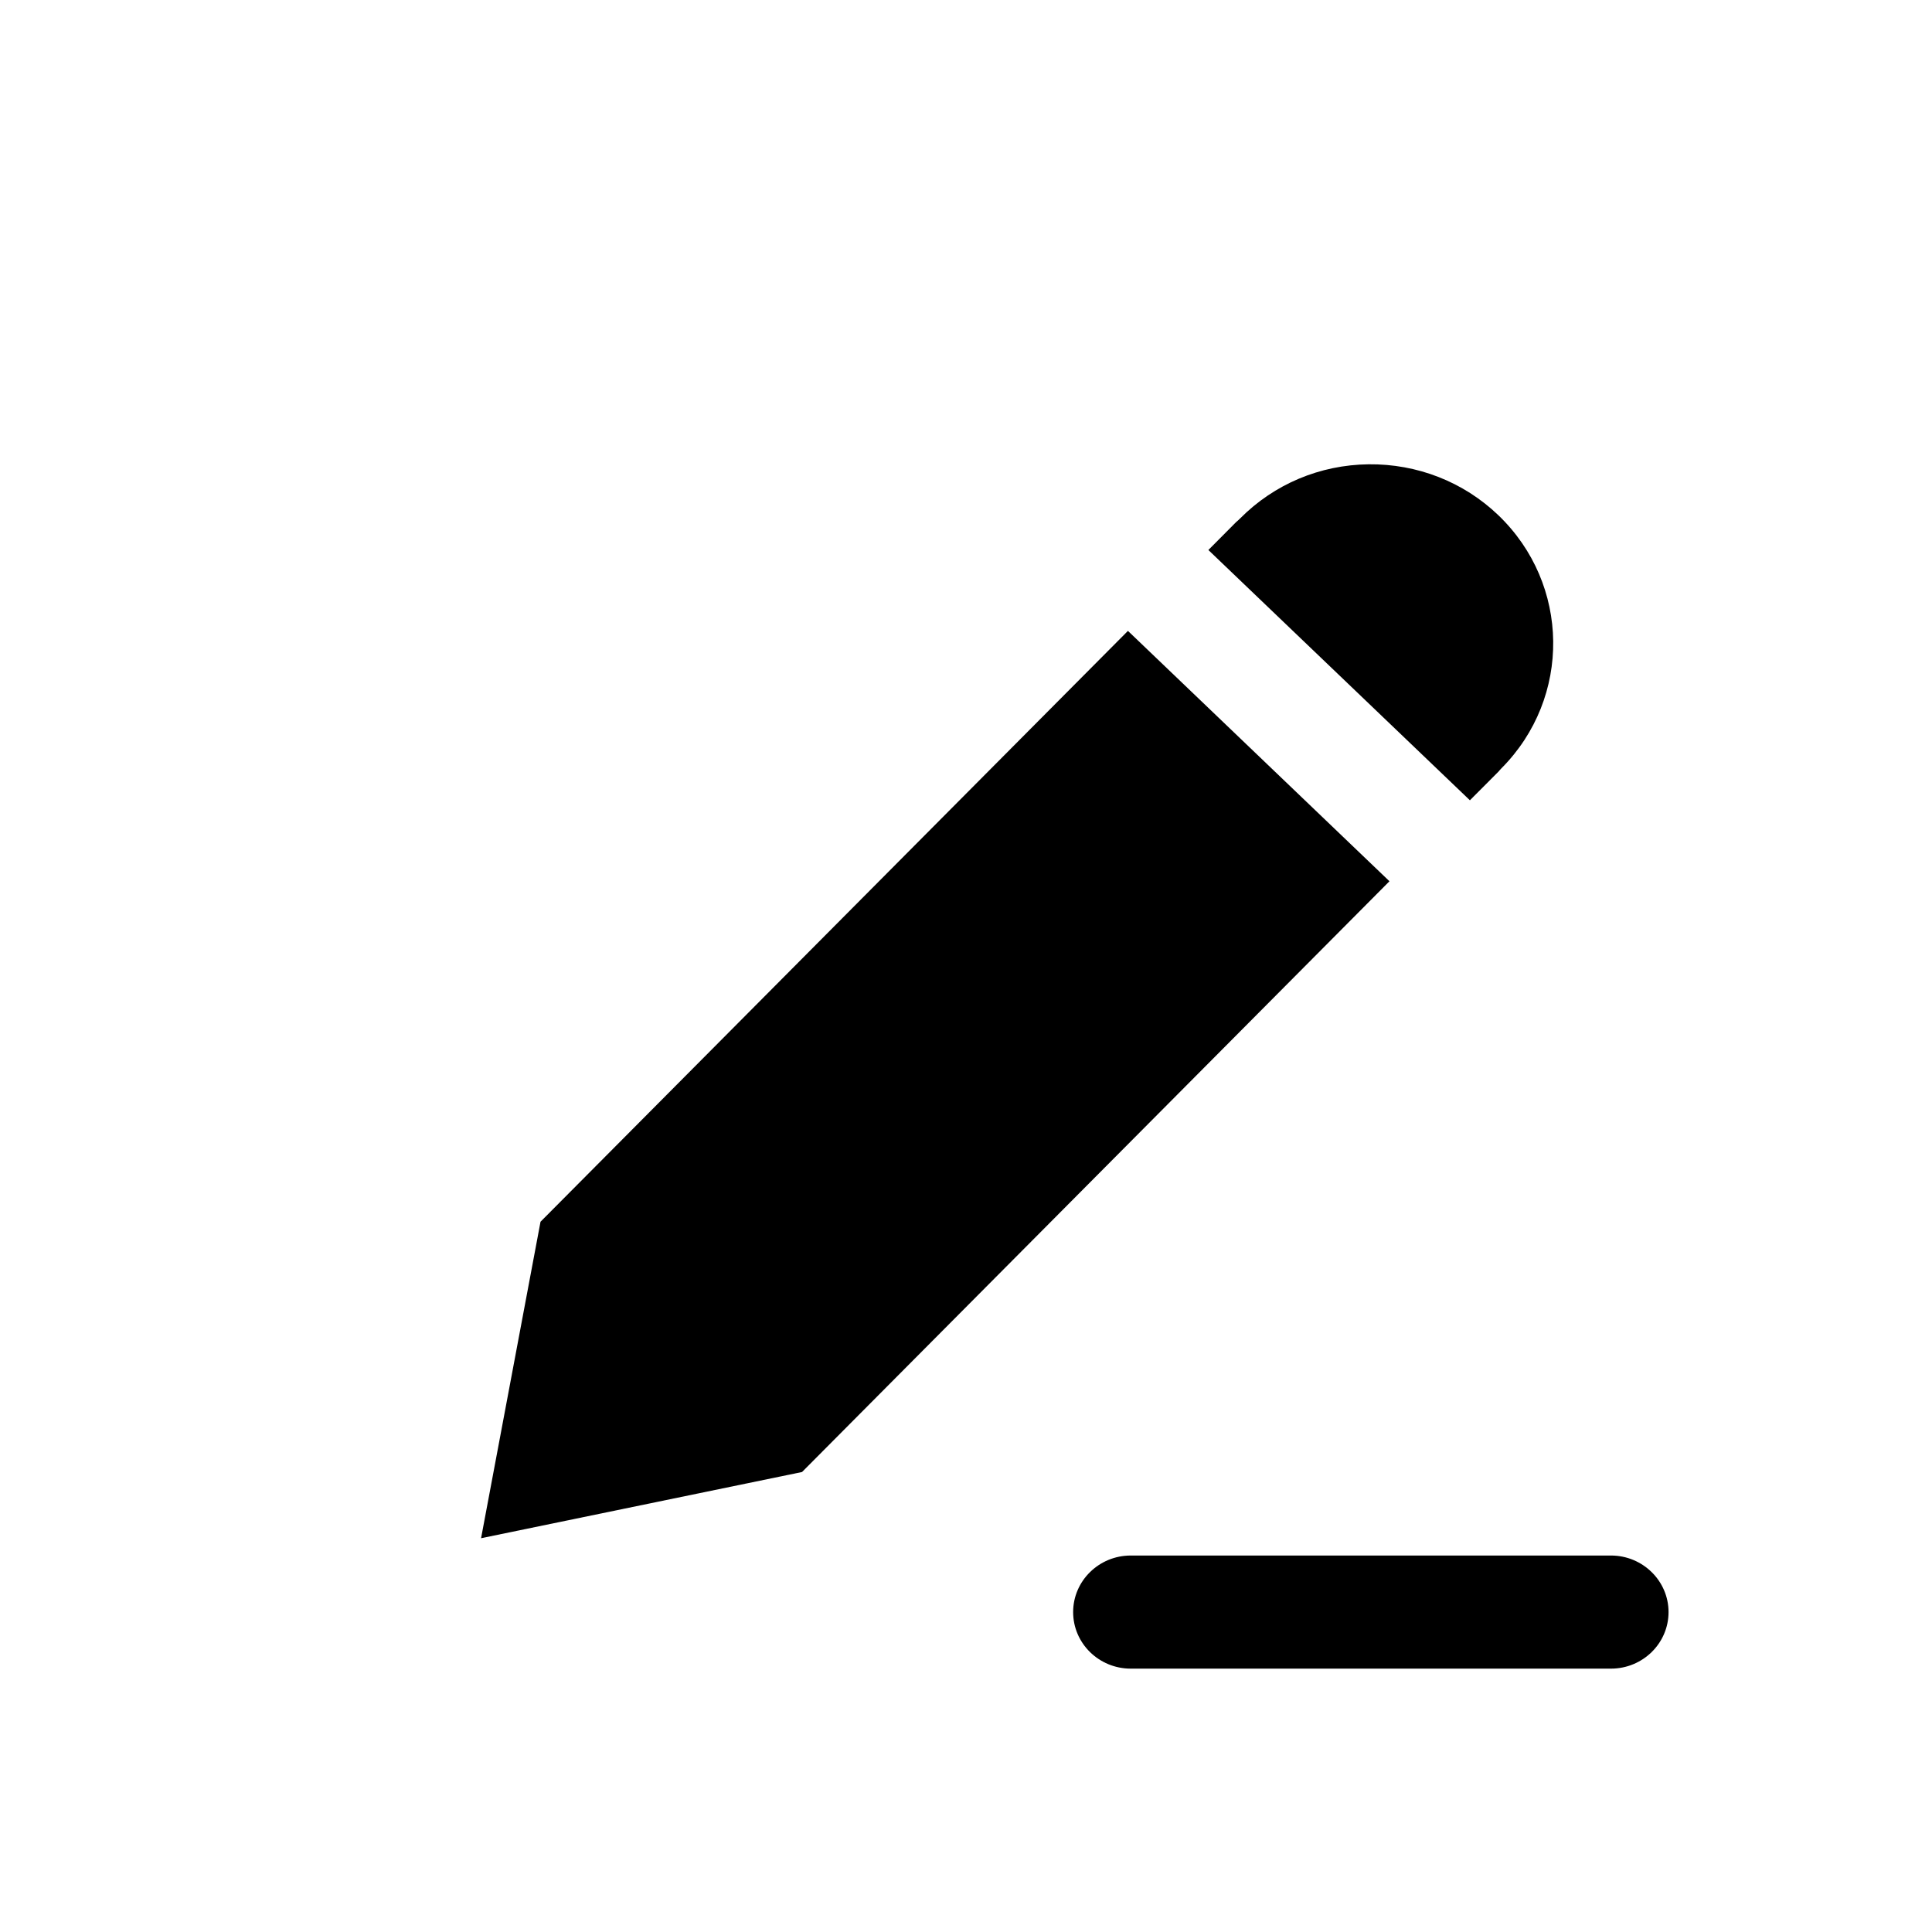
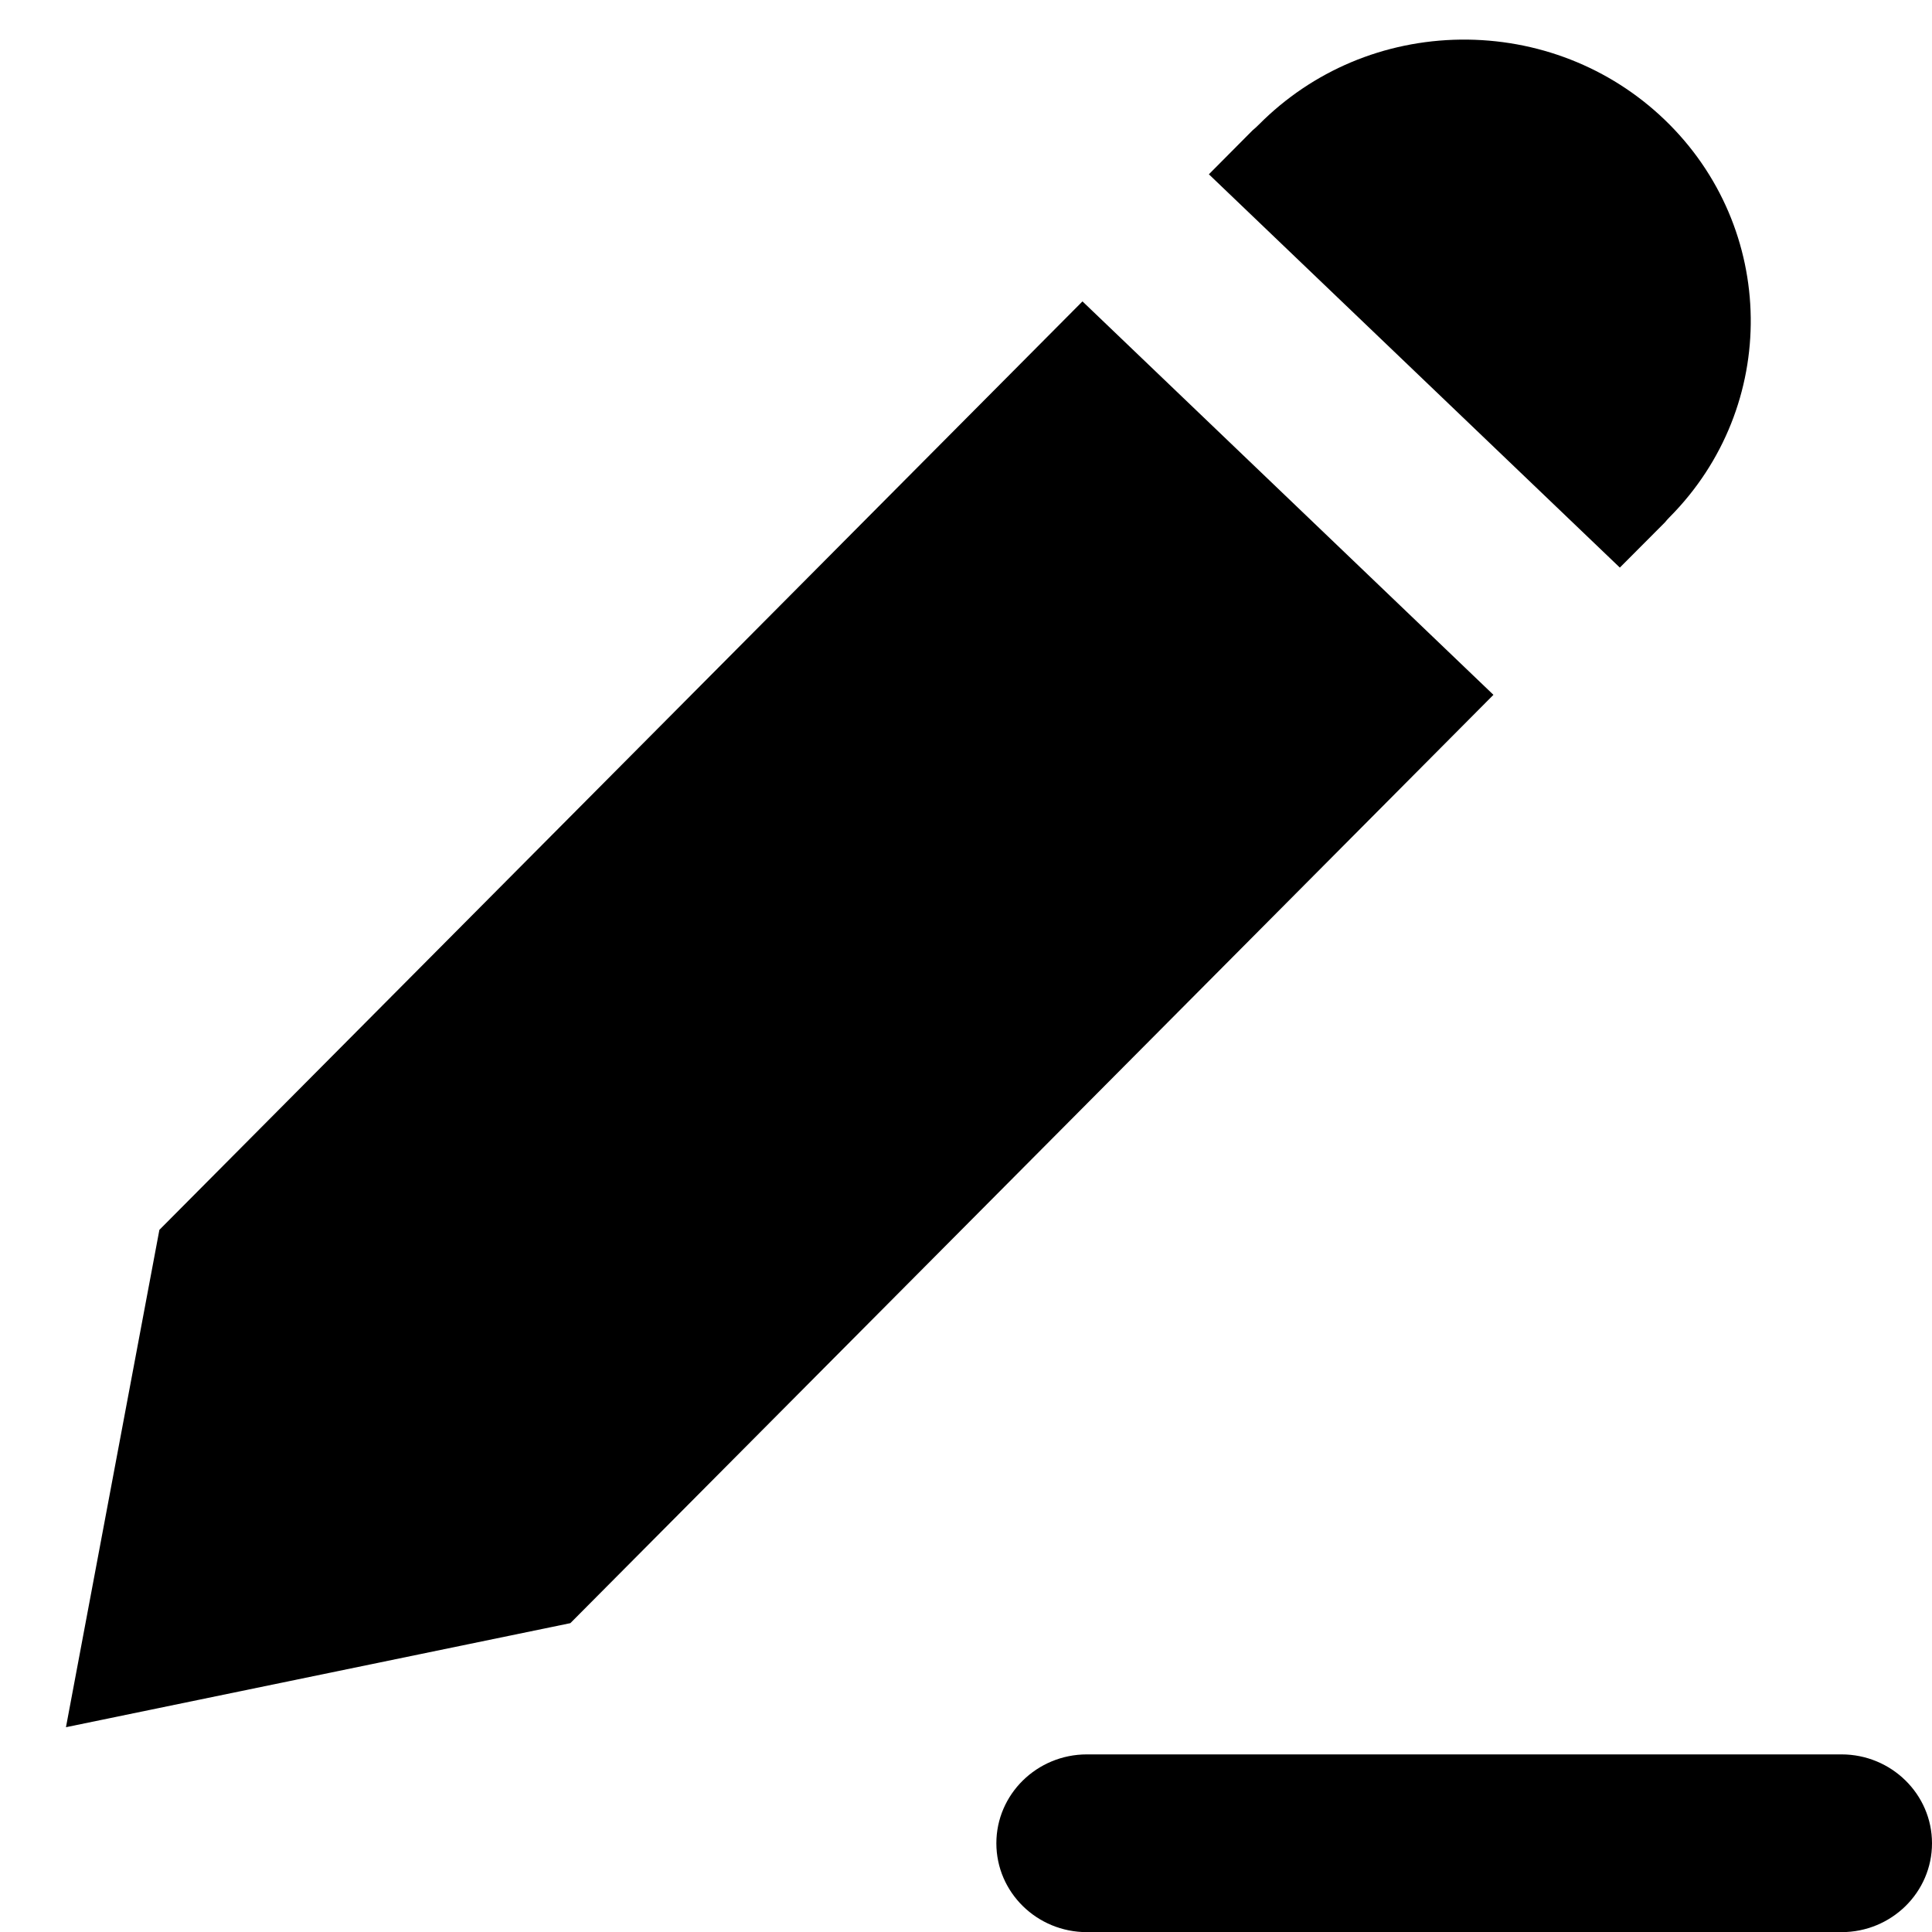
- <svg xmlns="http://www.w3.org/2000/svg" viewBox="0 0 22 22" fill="currentColor">
+ <svg xmlns="http://www.w3.org/2000/svg" viewBox="5 5 14 14" fill="currentColor">
  <path fill-rule="evenodd" clip-rule="evenodd" d="M15.822 10.035L12.844 7.184L6.155 13.912L5.478 17.516L9.133 16.762L15.822 10.035ZM16.738 9.113L13.76 6.263L14.076 5.945C14.092 5.932 14.108 5.917 14.123 5.902C14.511 5.512 15.03 5.294 15.584 5.287C16.137 5.281 16.664 5.486 17.061 5.866C17.881 6.652 17.897 7.945 17.097 8.749C17.085 8.761 17.074 8.774 17.064 8.786L16.738 9.113ZM12.876 19.001H18.344C18.706 19.001 19 18.713 19 18.357C19 18.002 18.706 17.713 18.344 17.713H12.876C12.514 17.713 12.22 18.002 12.22 18.357C12.22 18.713 12.514 19.001 12.876 19.001Z" />
</svg>
